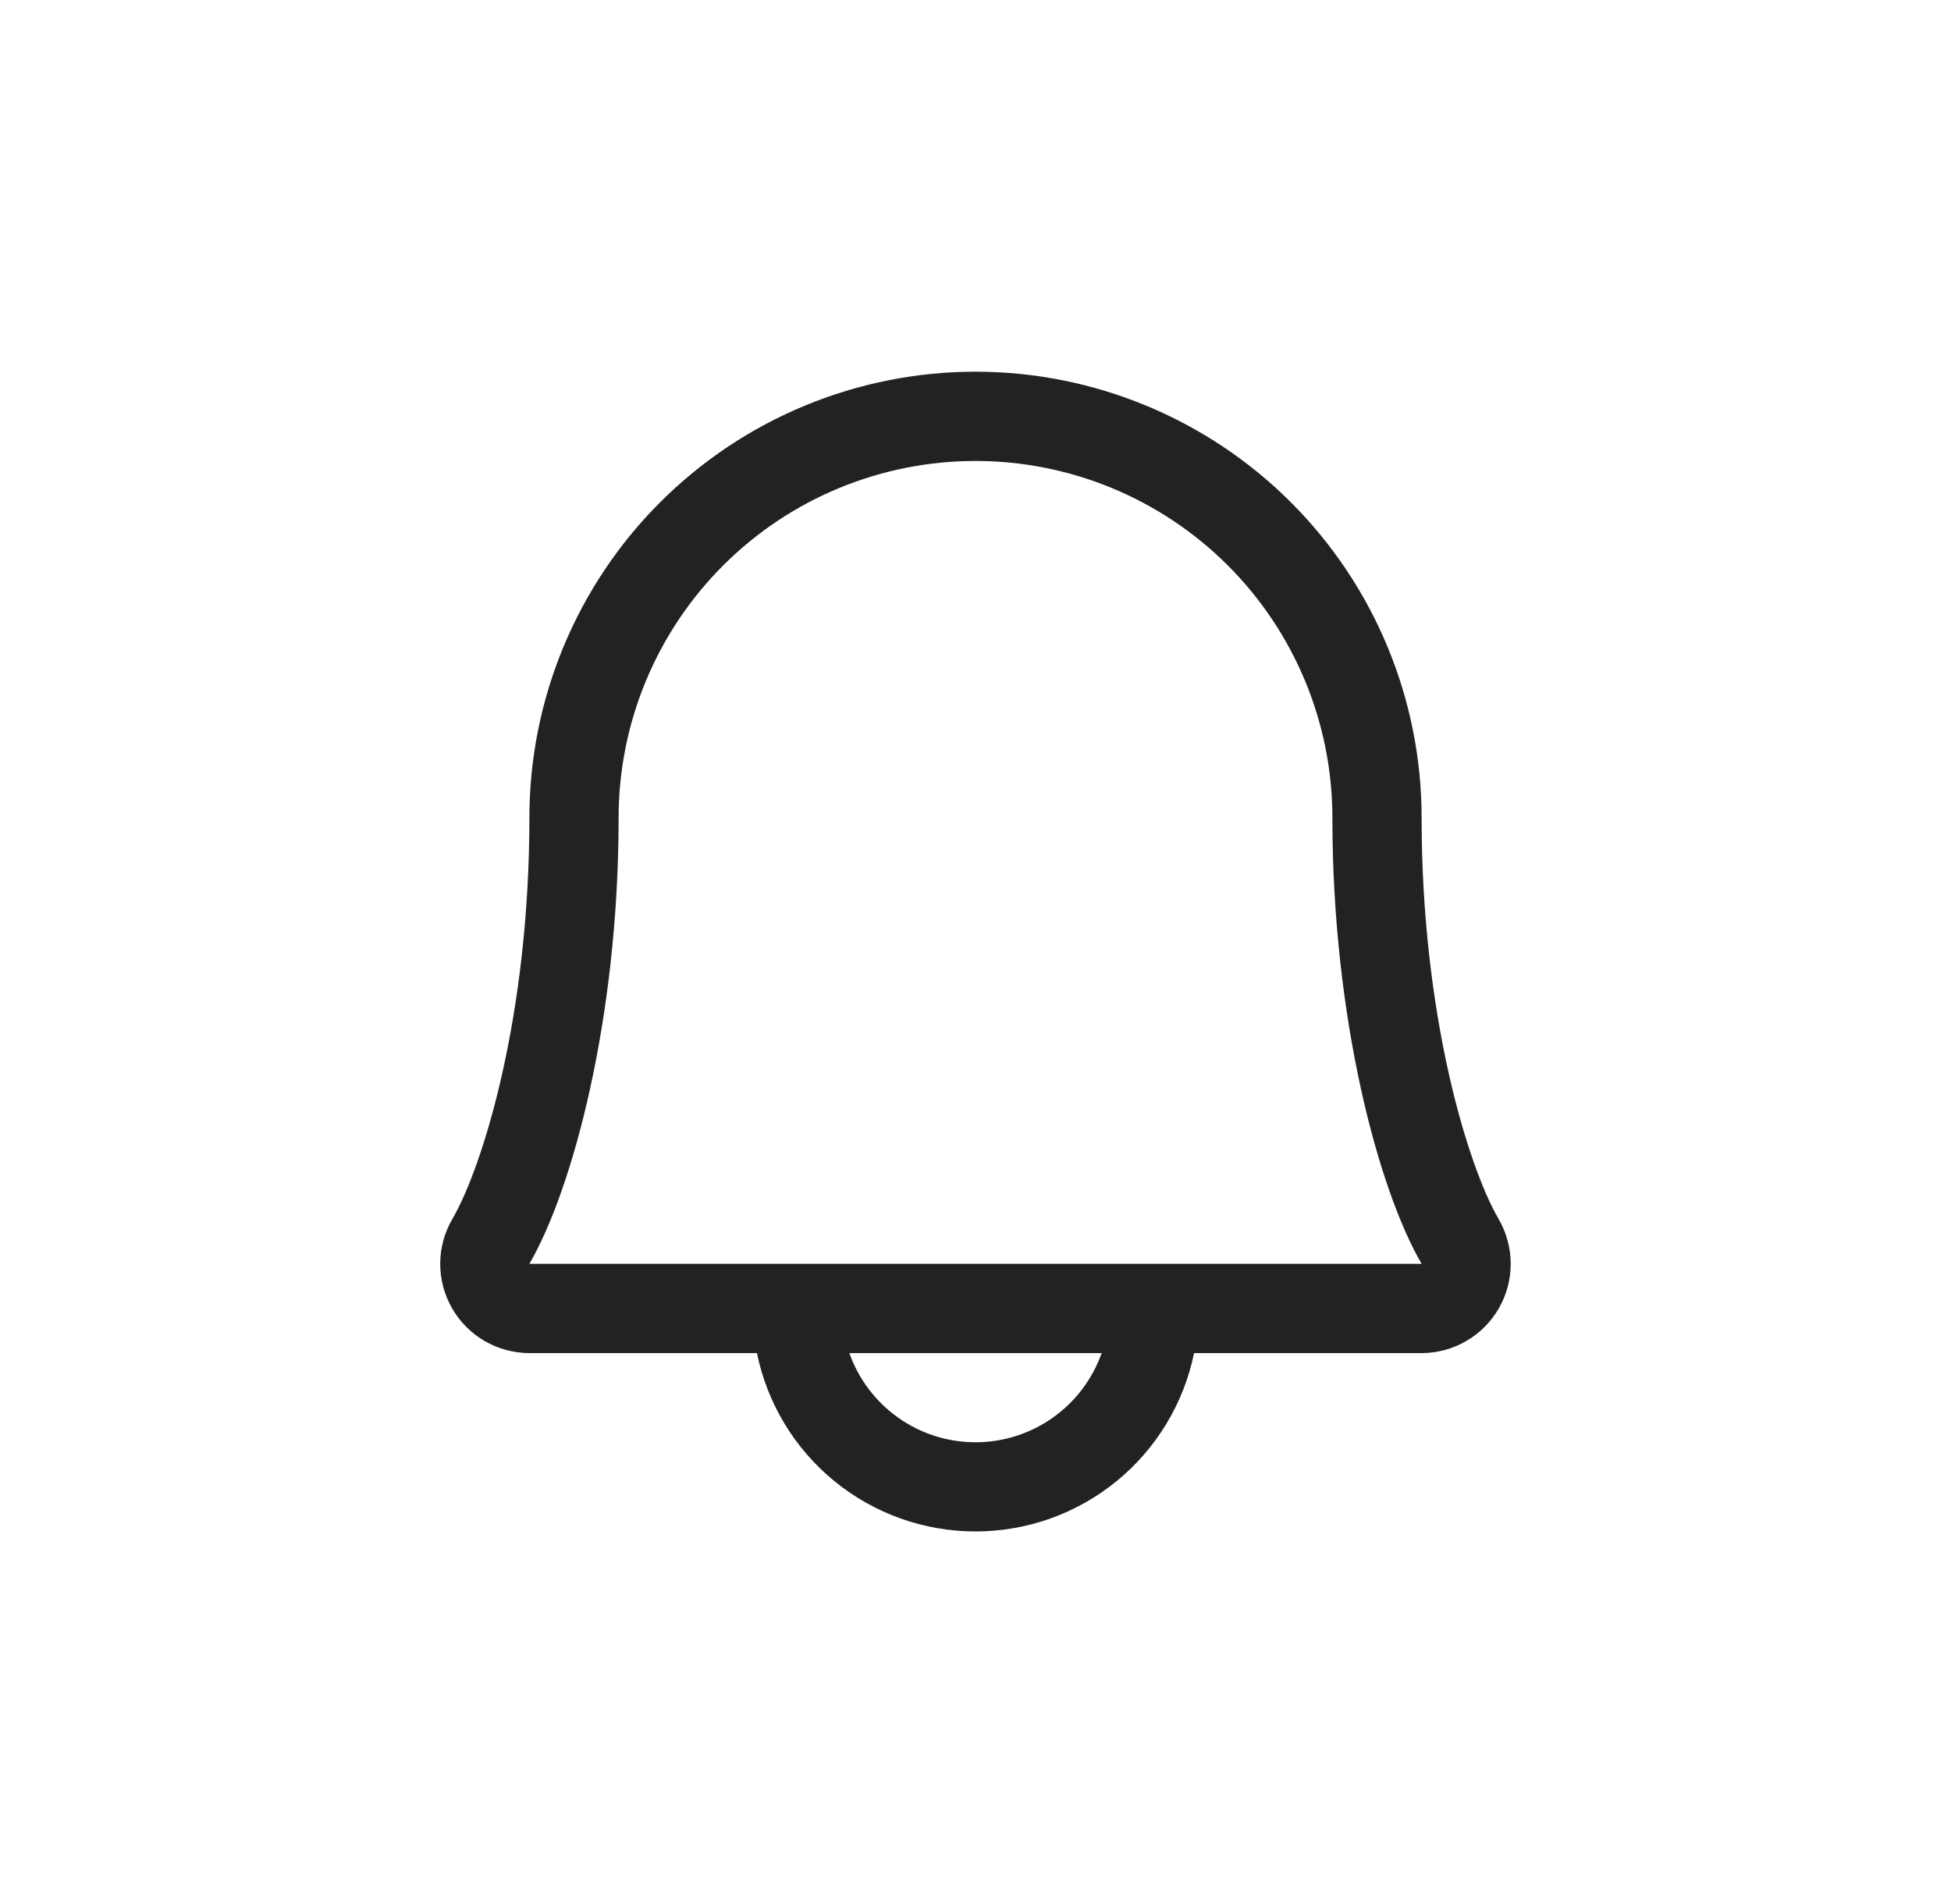
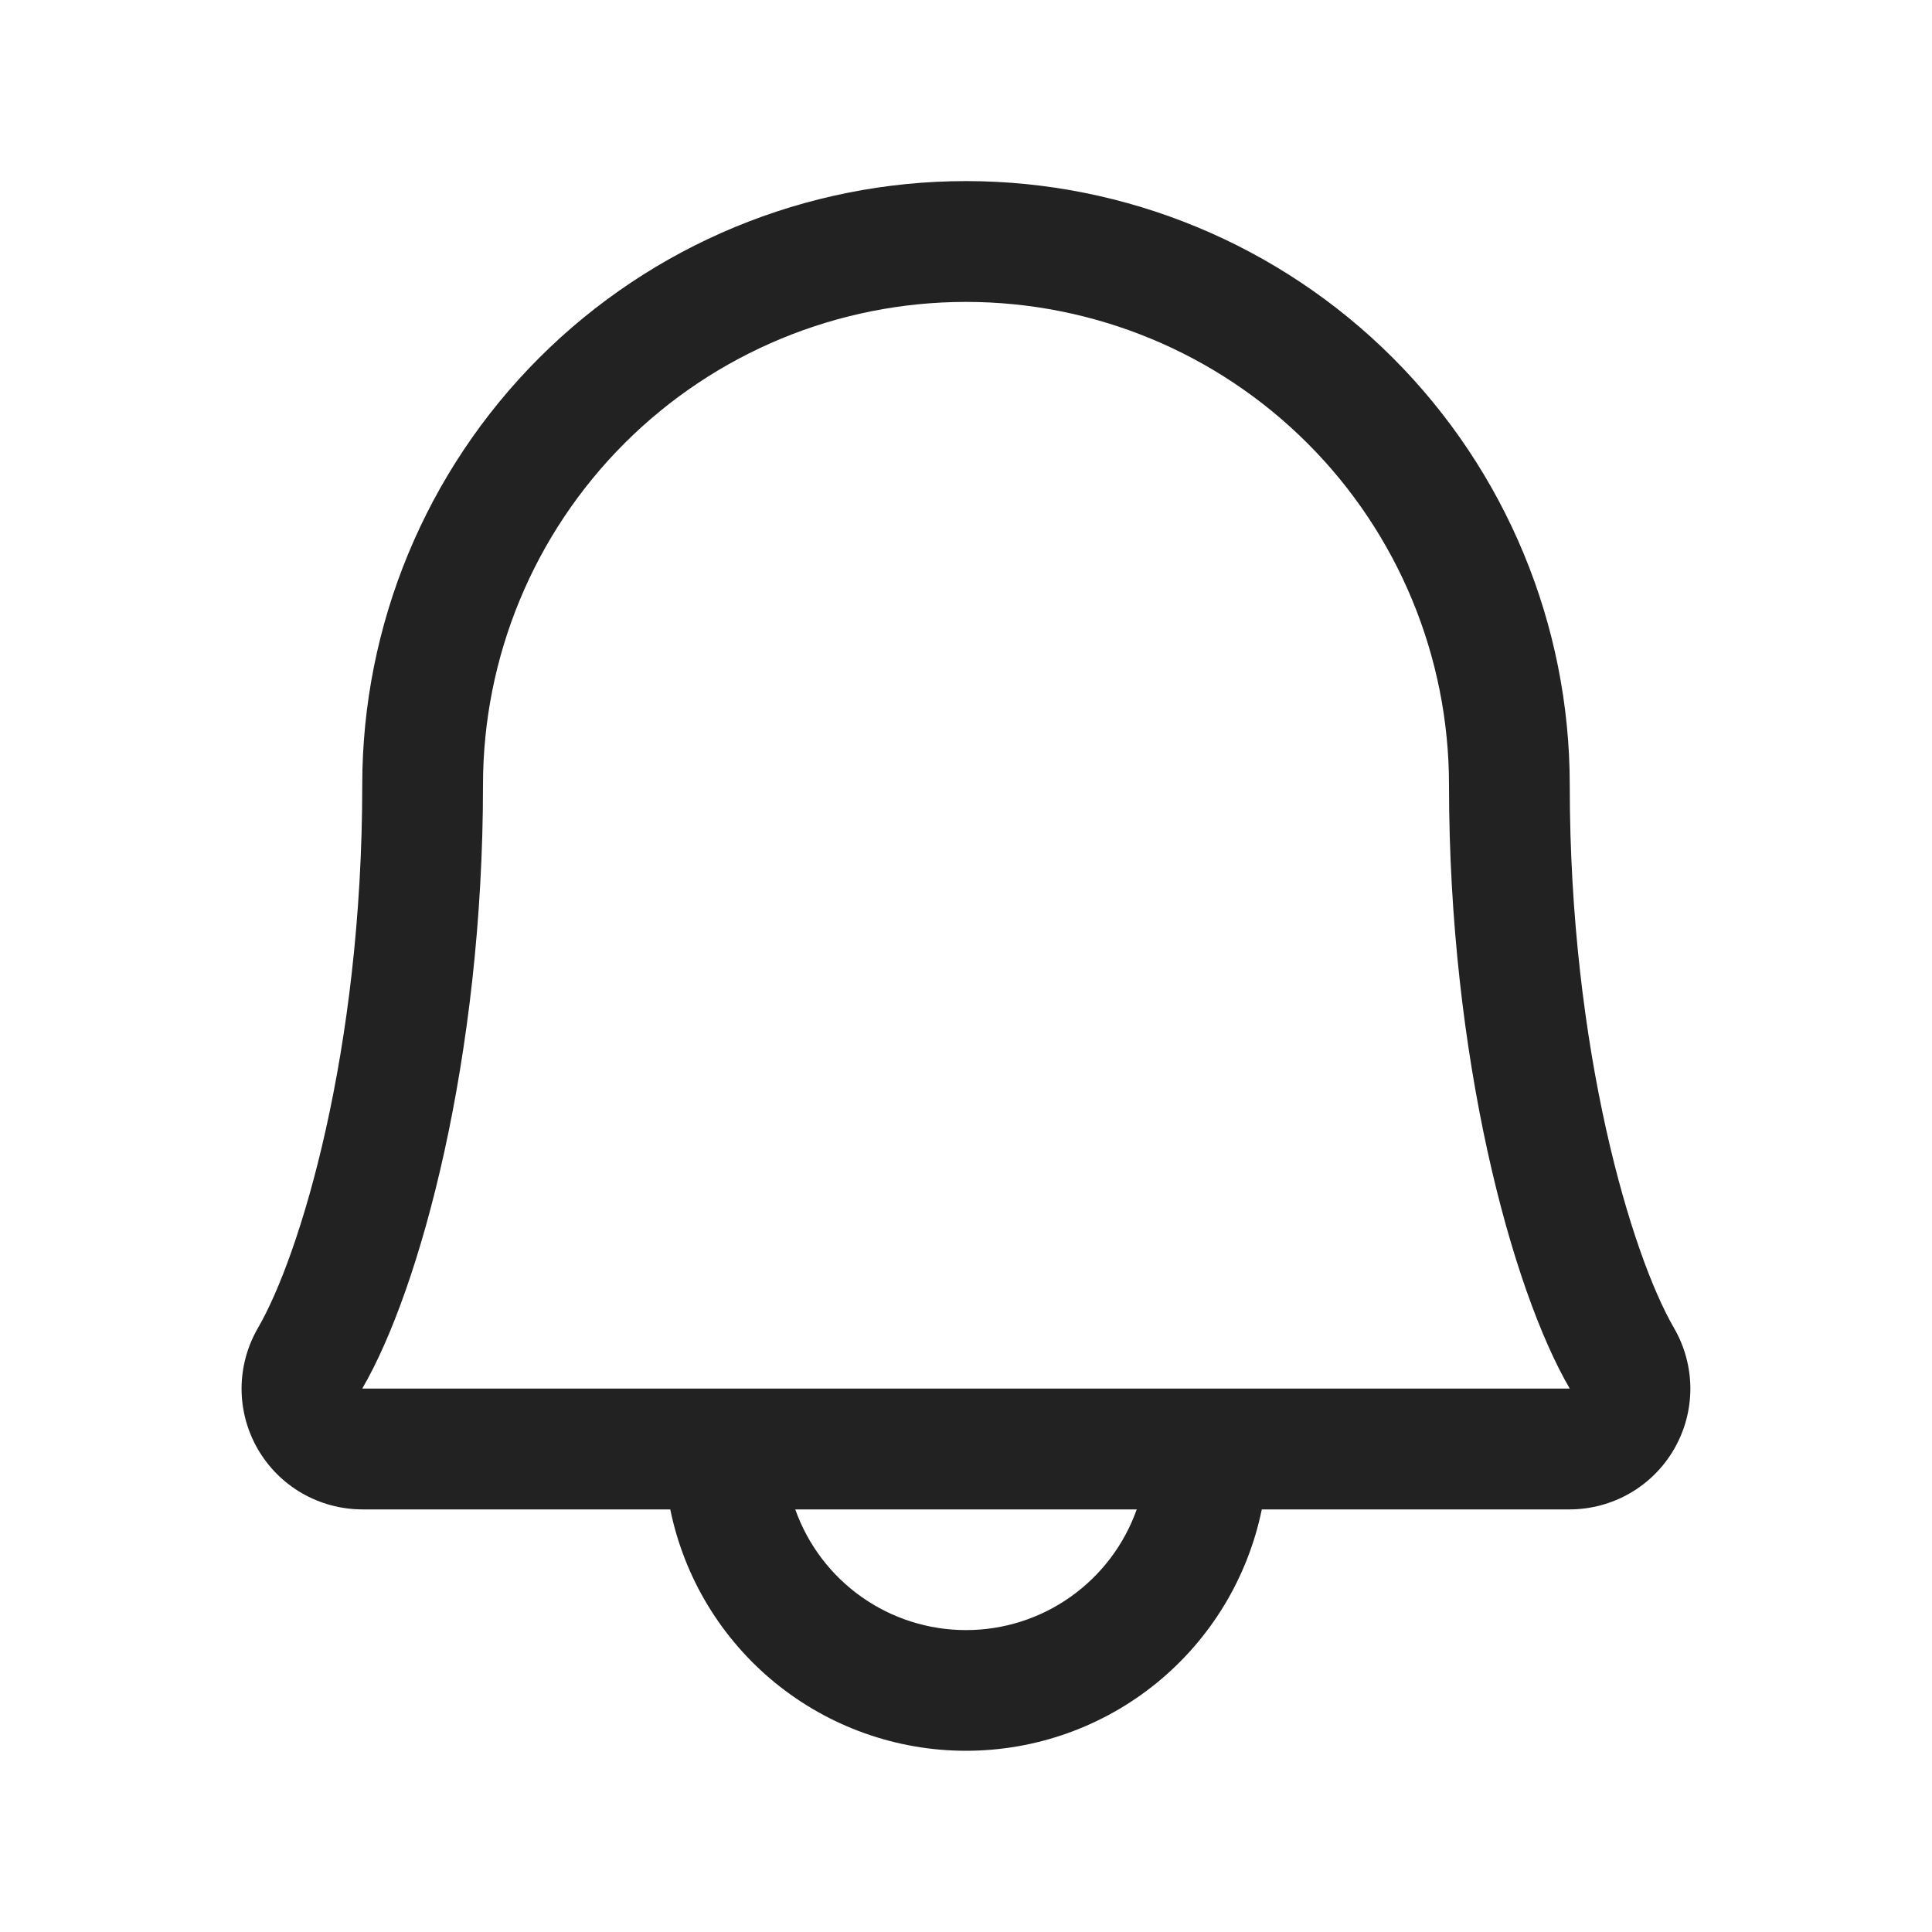
- <svg xmlns="http://www.w3.org/2000/svg" width="41" height="40" viewBox="0 0 41 40" fill="none">
-   <path d="M31.492 25.618C30.842 24.498 29.875 21.328 29.875 17.188C29.875 14.701 28.887 12.316 27.129 10.558C25.371 8.8 22.986 7.812 20.5 7.812C18.014 7.812 15.629 8.8 13.871 10.558C12.113 12.316 11.125 14.701 11.125 17.188C11.125 21.329 10.157 24.498 9.507 25.618C9.341 25.903 9.252 26.226 9.251 26.556C9.25 26.886 9.336 27.21 9.5 27.496C9.664 27.782 9.901 28.02 10.186 28.185C10.472 28.35 10.795 28.437 11.125 28.438H15.907C16.124 29.496 16.699 30.447 17.536 31.13C18.373 31.813 19.42 32.186 20.5 32.186C21.58 32.186 22.627 31.813 23.464 31.13C24.301 30.447 24.876 29.496 25.093 28.438H29.875C30.205 28.437 30.528 28.35 30.813 28.184C31.099 28.019 31.335 27.781 31.499 27.495C31.663 27.209 31.749 26.885 31.747 26.556C31.746 26.226 31.658 25.903 31.492 25.618ZM20.5 30.312C19.919 30.312 19.351 30.132 18.877 29.796C18.402 29.46 18.043 28.986 17.849 28.438H23.151C22.957 28.986 22.598 29.46 22.123 29.796C21.649 30.132 21.081 30.312 20.5 30.312ZM11.125 26.562C12.027 25.011 13 21.416 13 17.188C13 15.198 13.79 13.291 15.197 11.884C16.603 10.478 18.511 9.688 20.5 9.688C22.489 9.688 24.397 10.478 25.803 11.884C27.21 13.291 28 15.198 28 17.188C28 21.412 28.97 25.007 29.875 26.562H11.125Z" fill="#222222" />
+ <svg xmlns="http://www.w3.org/2000/svg" width="30" height="30" viewBox="0 0 30 30" fill="none">
+   <path d="M25.992 20.618C25.342 19.498 24.375 16.328 24.375 12.188C24.375 9.701 23.387 7.317 21.629 5.558C19.871 3.8 17.486 2.812 15 2.812C12.514 2.812 10.129 3.8 8.371 5.558C6.613 7.317 5.625 9.701 5.625 12.188C5.625 16.329 4.657 19.498 4.007 20.618C3.841 20.903 3.753 21.226 3.751 21.556C3.75 21.886 3.836 22.21 4 22.496C4.164 22.782 4.401 23.02 4.686 23.185C4.972 23.35 5.295 23.437 5.625 23.438H10.408C10.624 24.496 11.199 25.447 12.036 26.13C12.873 26.813 13.92 27.186 15 27.186C16.08 27.186 17.128 26.813 17.964 26.13C18.801 25.447 19.376 24.496 19.593 23.438H24.375C24.705 23.437 25.028 23.35 25.314 23.184C25.599 23.019 25.835 22.781 25.999 22.495C26.163 22.209 26.249 21.885 26.248 21.556C26.246 21.226 26.158 20.903 25.992 20.618ZM15 25.312C14.419 25.312 13.851 25.132 13.377 24.796C12.902 24.46 12.543 23.986 12.349 23.438H17.651C17.457 23.986 17.098 24.46 16.623 24.796C16.149 25.132 15.582 25.312 15 25.312ZM5.625 21.562C6.527 20.011 7.5 16.416 7.5 12.188C7.5 10.198 8.29 8.291 9.697 6.884C11.103 5.478 13.011 4.688 15 4.688C16.989 4.688 18.897 5.478 20.303 6.884C21.71 8.291 22.5 10.198 22.5 12.188C22.5 16.412 23.47 20.007 24.375 21.562H5.625Z" fill="#222222" />
</svg>
